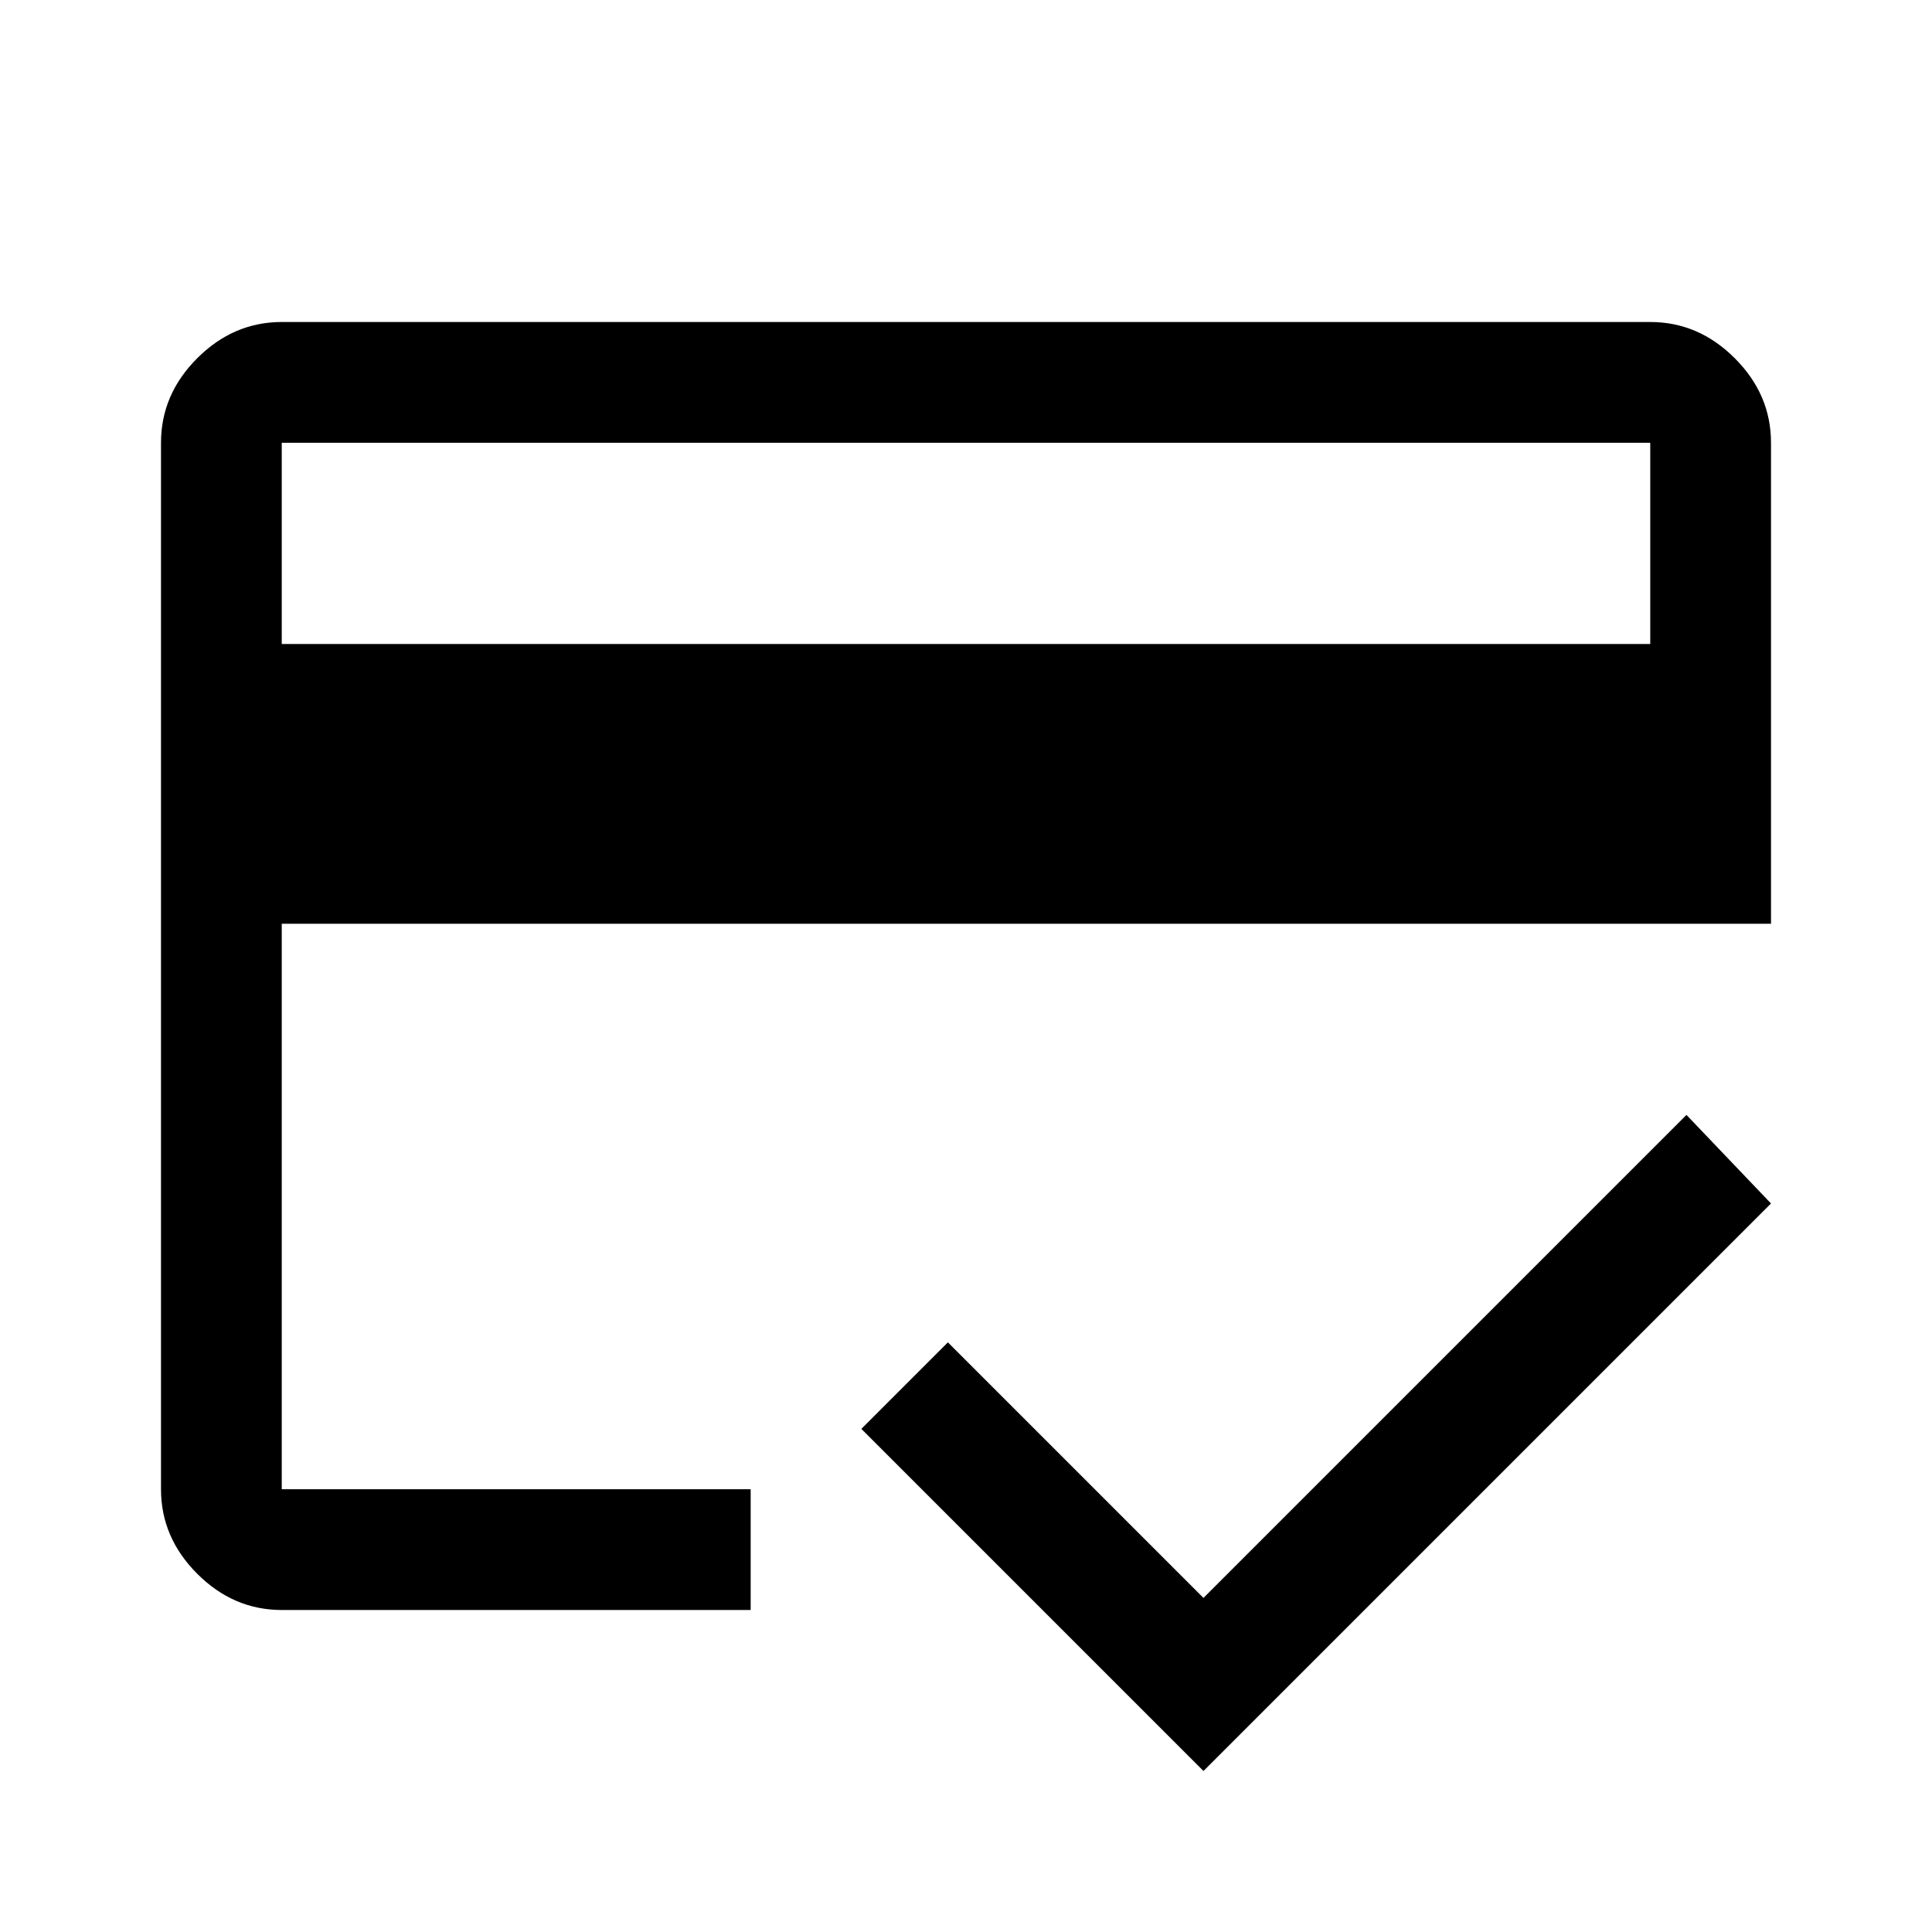
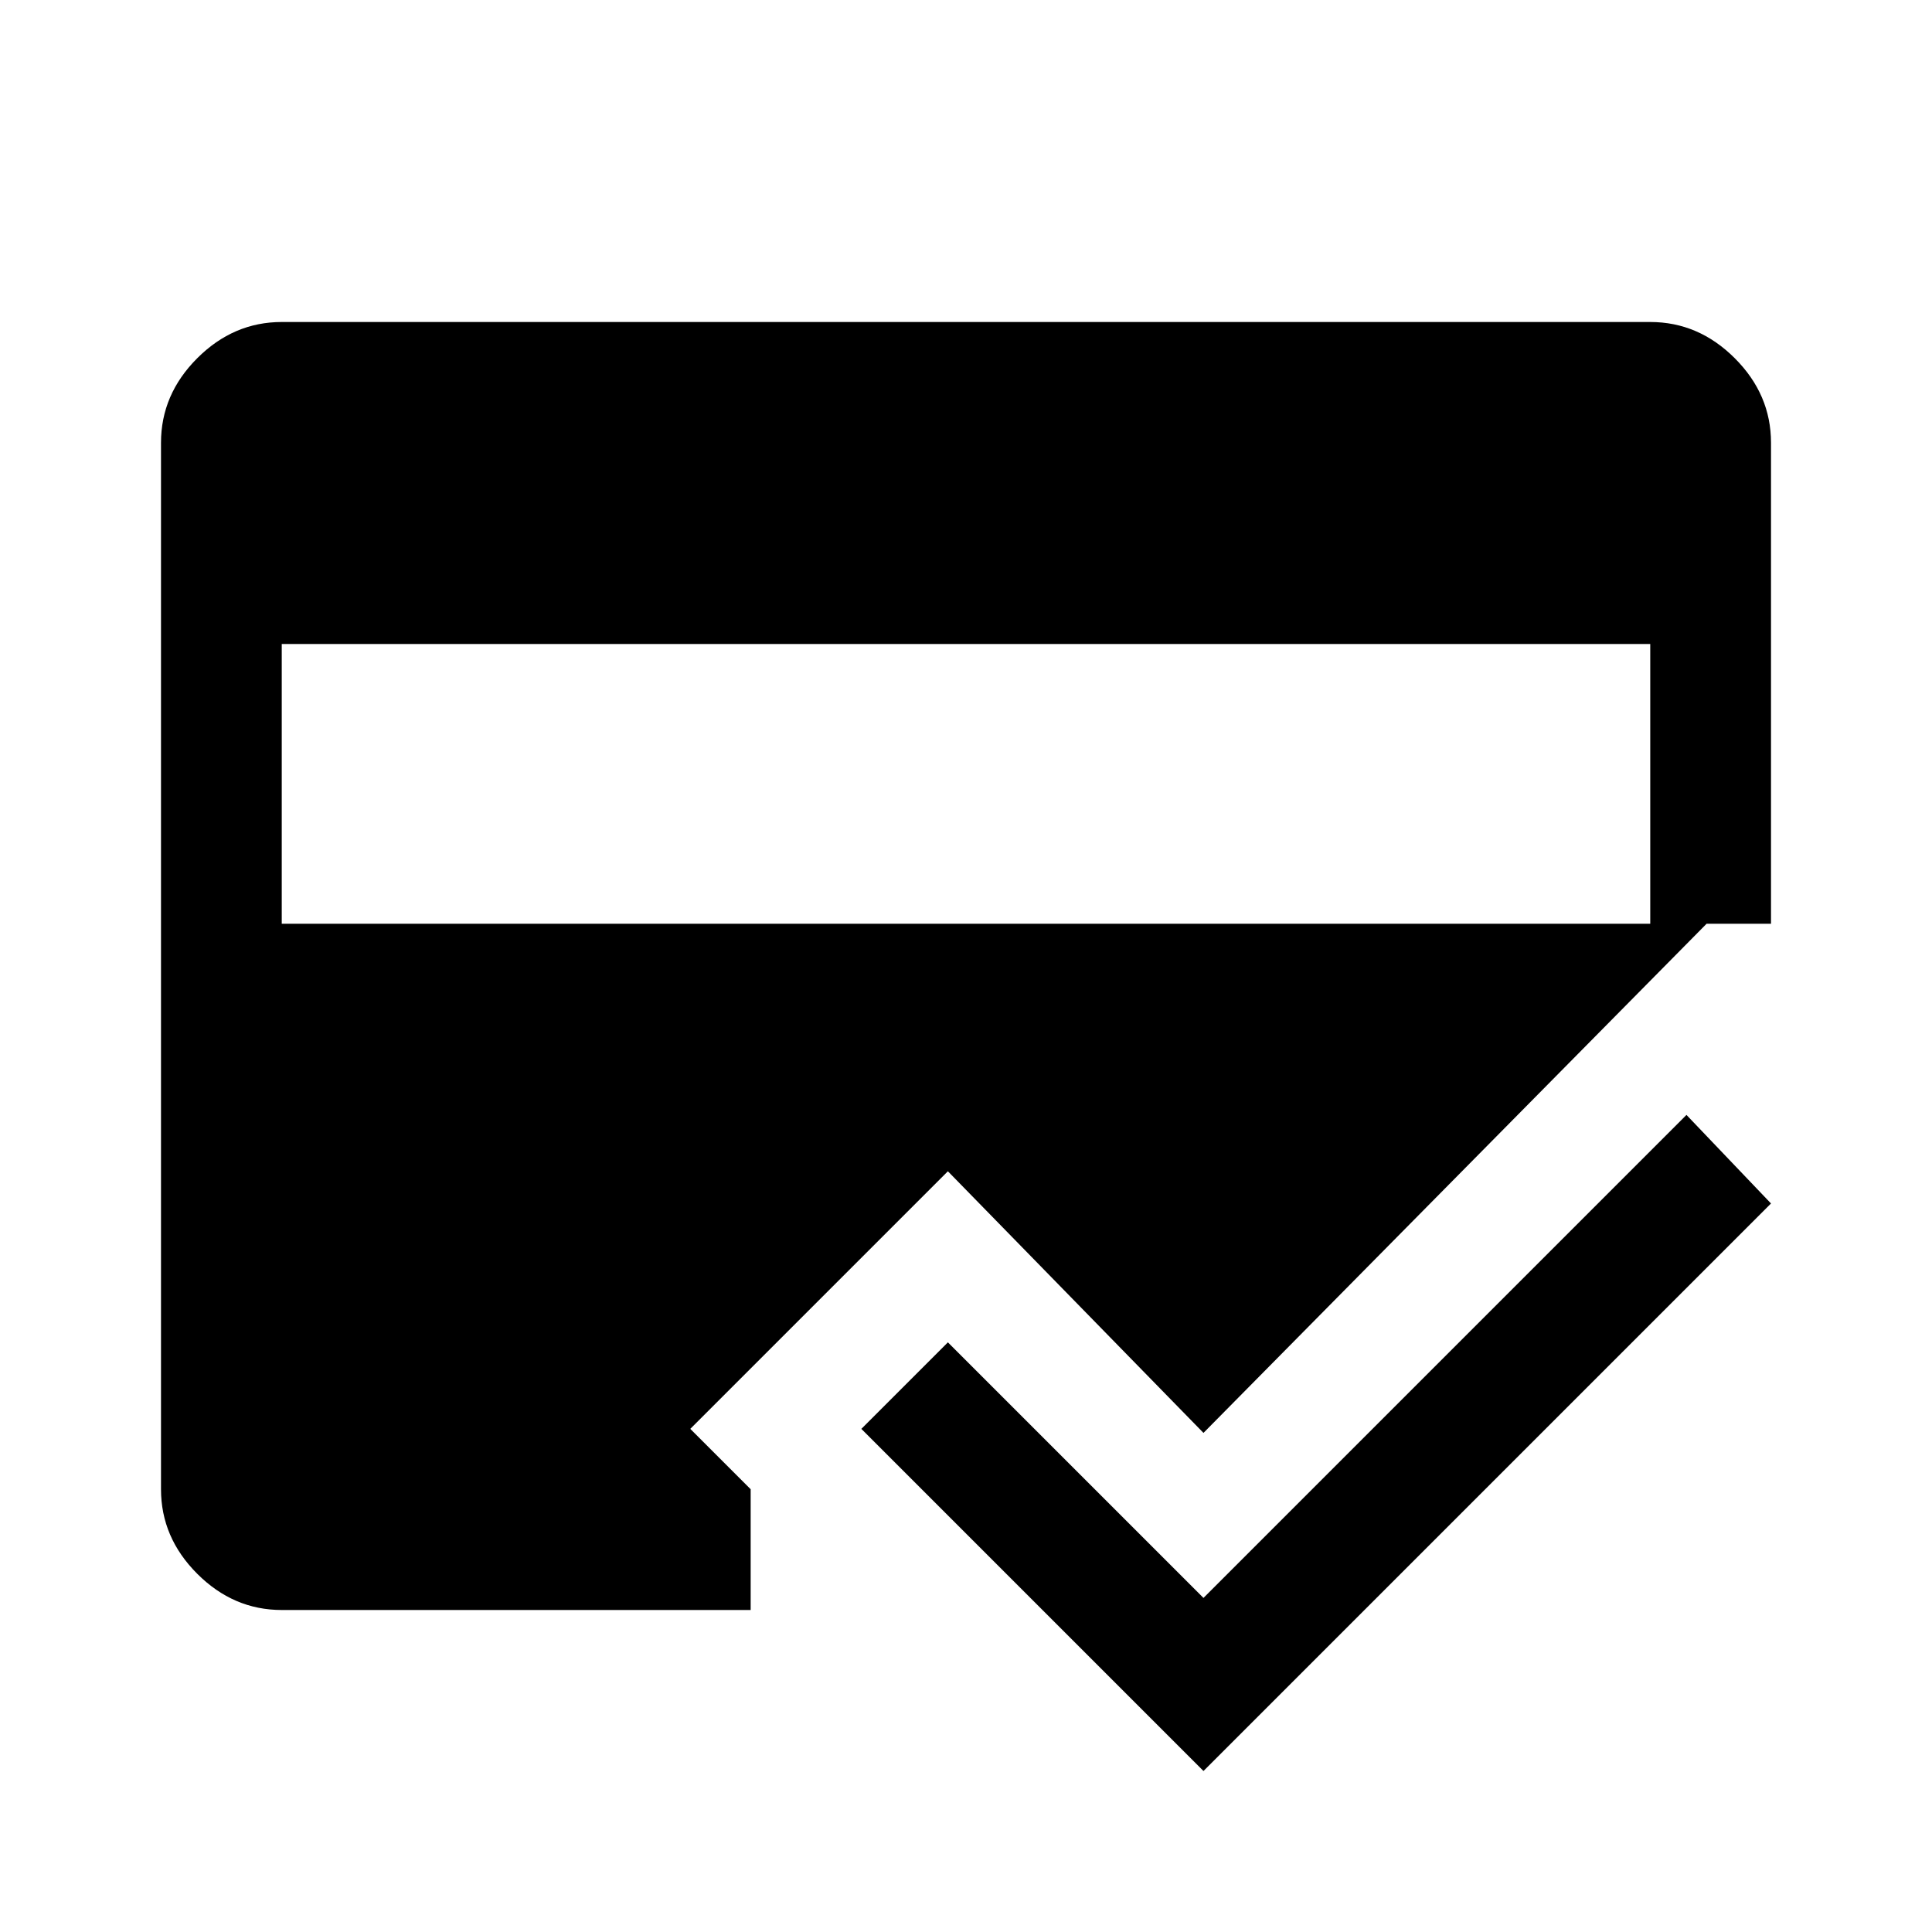
<svg xmlns="http://www.w3.org/2000/svg" height="48" viewBox="0 96 960 960" width="48">
-   <path d="M140 416h680V316H140v100ZM80 316q0-24 18-42t42-18h680q24 0 42 18t18 42v239H140v281h233v60H140q-24 0-42-18t-18-42V316Zm518 660L428 806l43-43 127 127 240-240 42 44-282 282ZM140 316v520-158 130-492Z" />
+   <path d="M598 976 428 806l43-43 127 127 240-240 42 44-282 282ZM140 416v139h680V416H140ZM80 316q0-24 18-42t42-18h680q24 0 42 18t18 42v239h-32L598 808 471 678 343 806l30 30v60H140q-24 0-42-18t-18-42V316Z" />
</svg>
